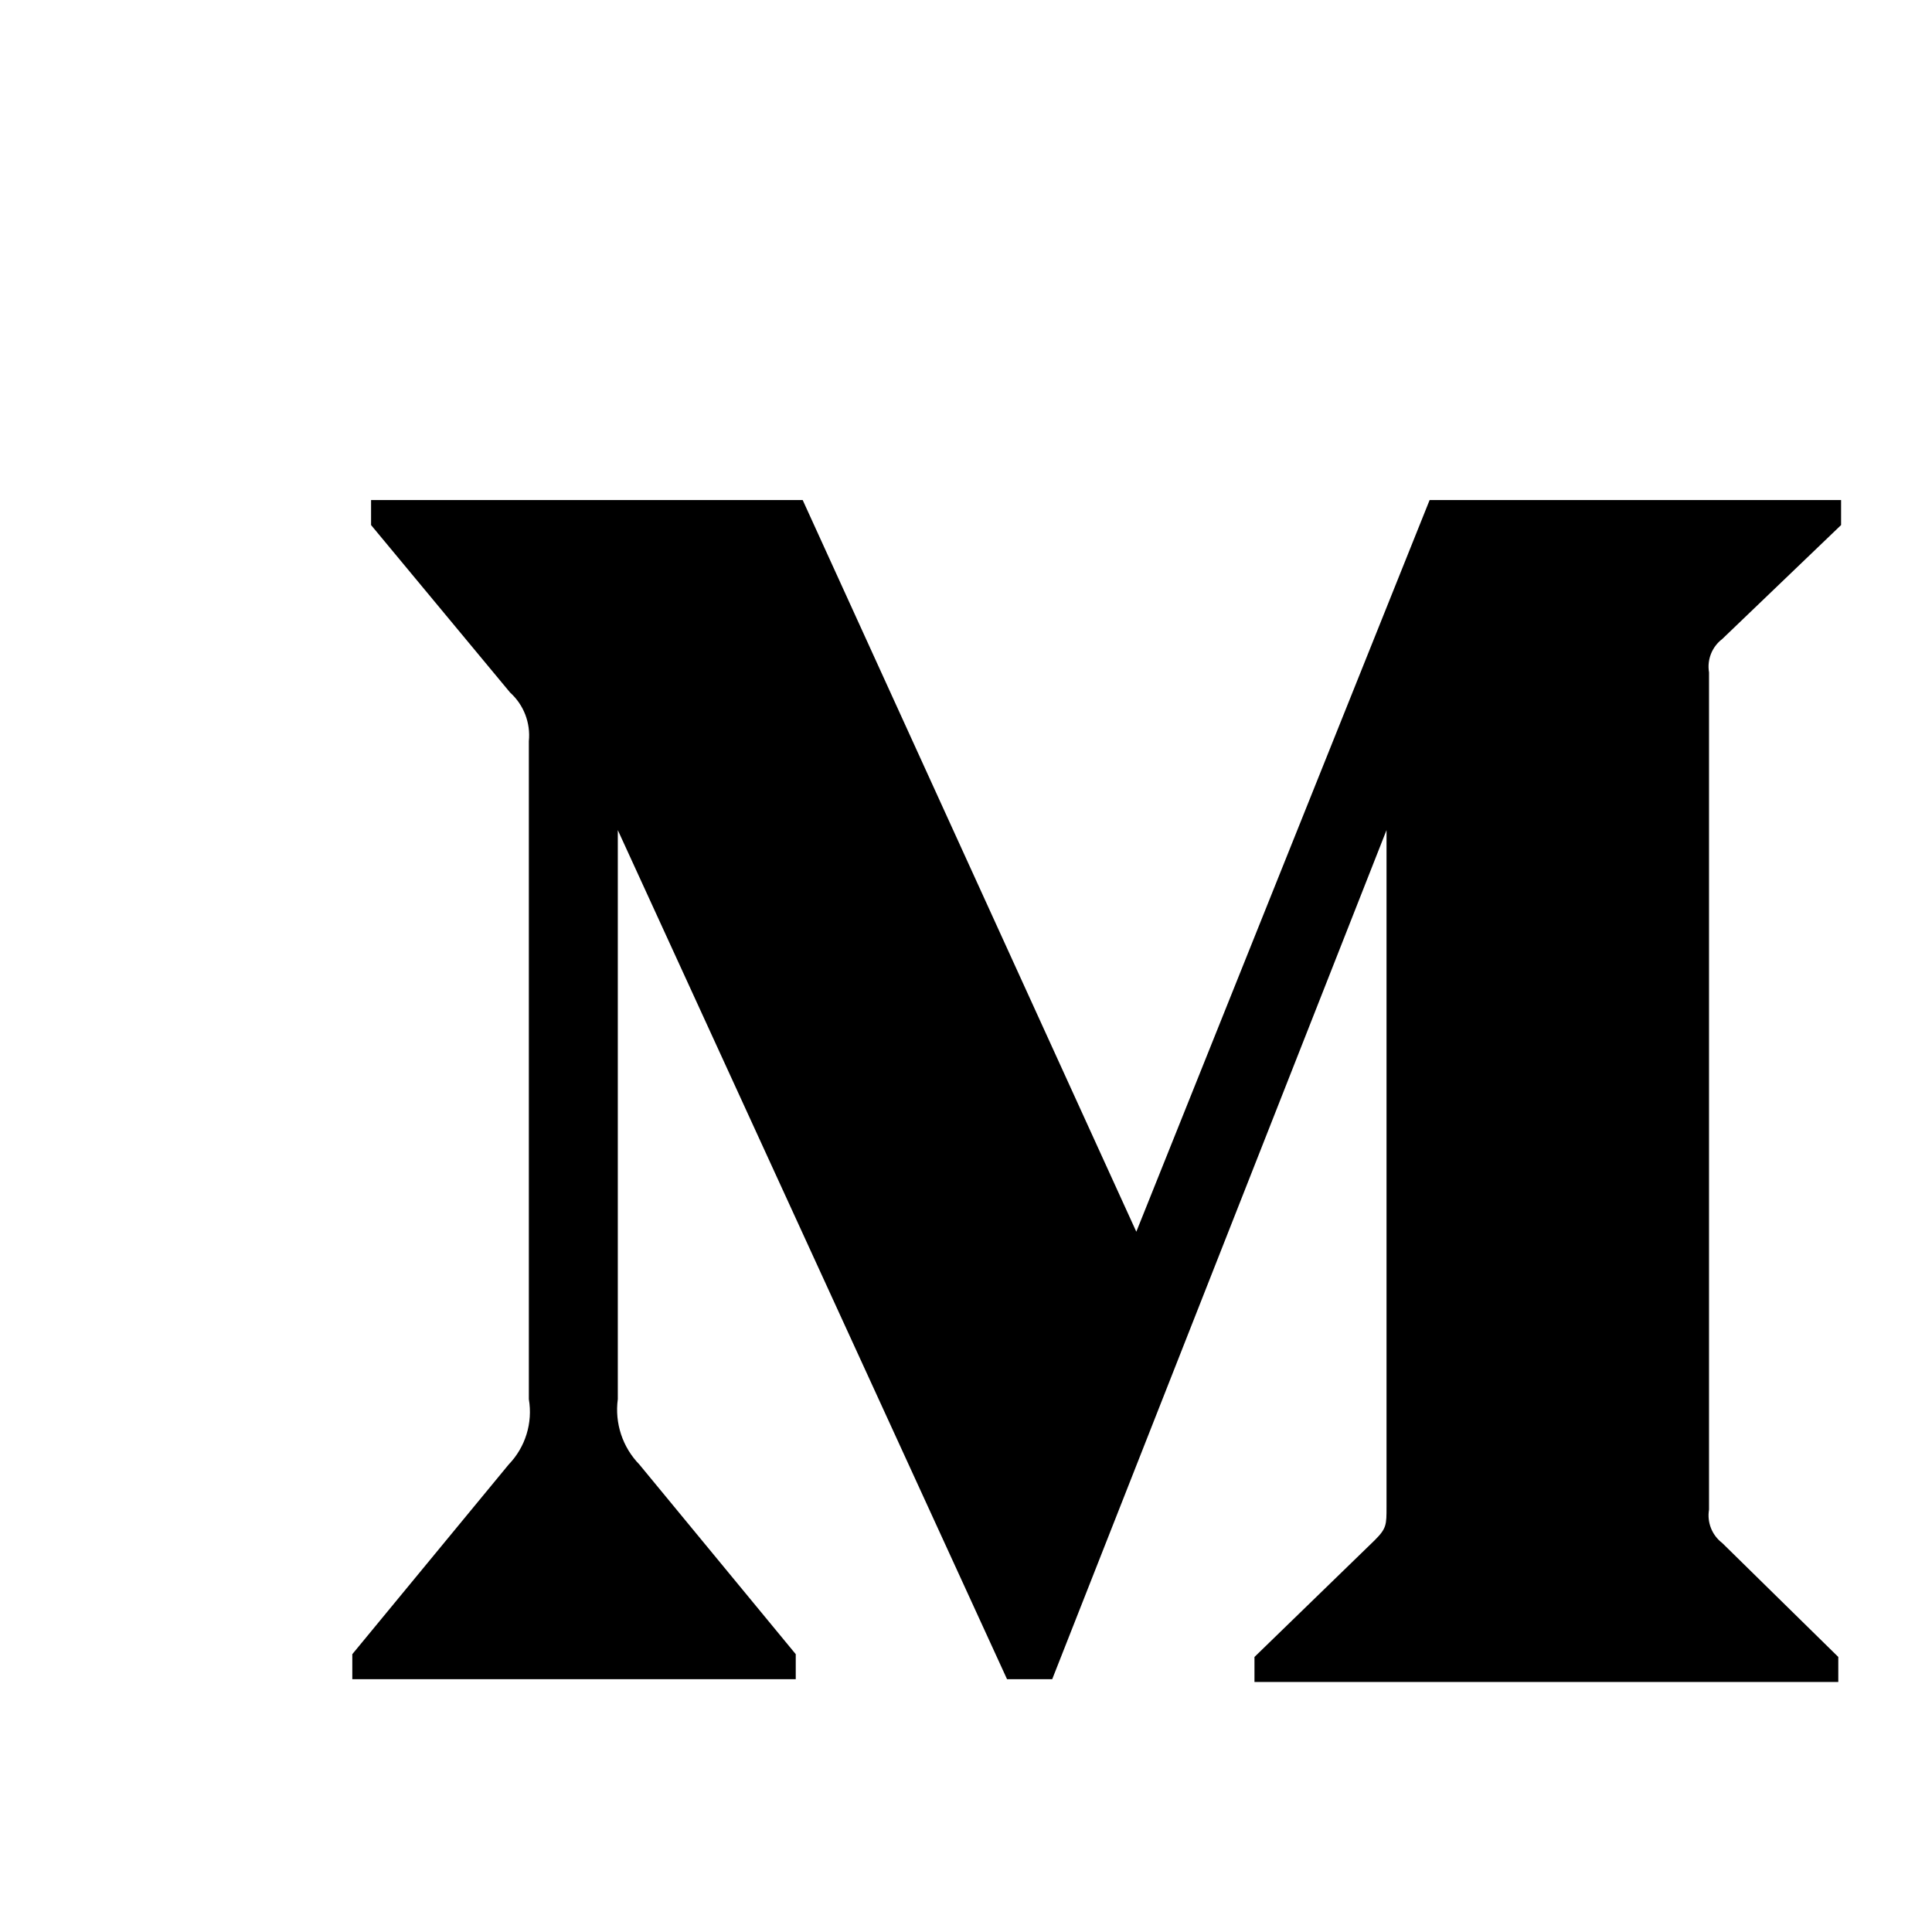
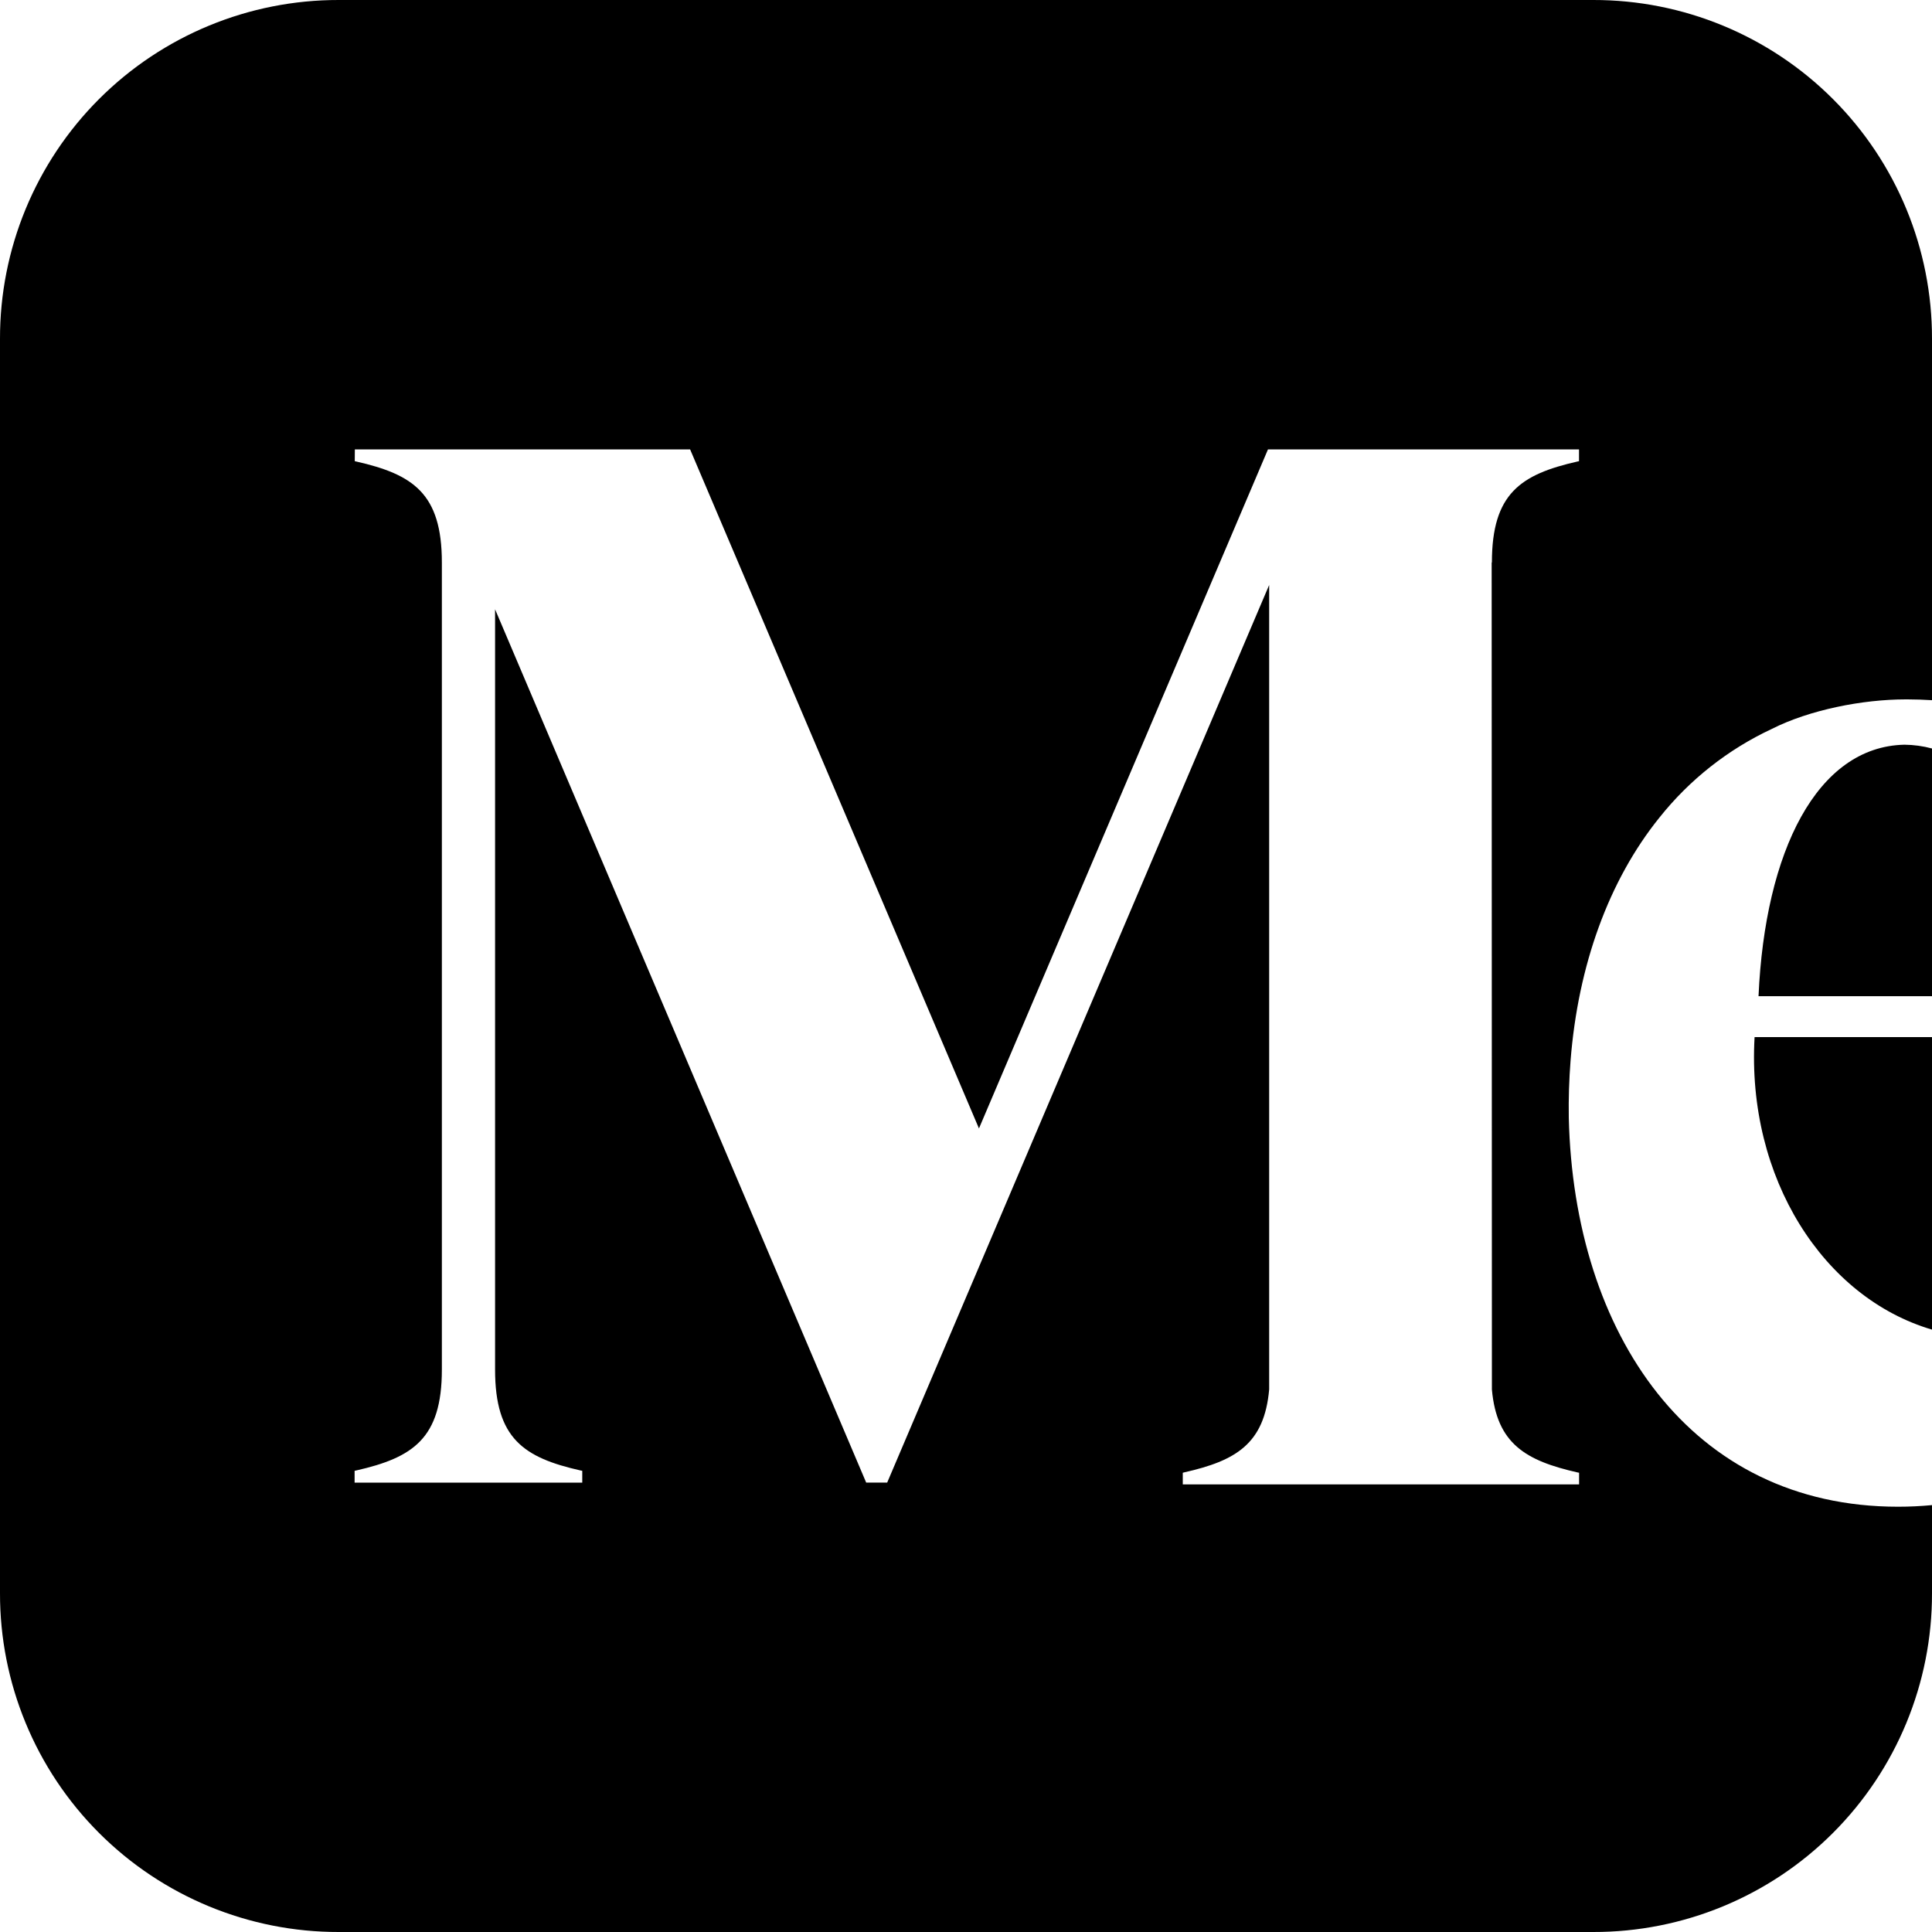
- <svg xmlns="http://www.w3.org/2000/svg" style="enable-background:new 0 0 170 170;" version="1.1" viewBox="0 0 170 170" xml:space="preserve">
-   <path d="M46.534,65.216 C46.697,63.608 46.084,62.018 44.883,60.936 L32.651,46.201 L32.651,44 L70.63,44 L99.986,108.381 L125.795,44 L162,44 L162,46.201 L151.542,56.228 C150.64,56.915 150.193,58.045 150.38,59.163 L150.38,132.837 C150.193,133.955 150.64,135.085 151.542,135.772 L161.755,145.799 L161.755,148 L110.383,148 L110.383,145.799 L120.963,135.527 C122.003,134.488 122.003,134.182 122.003,132.593 L122.003,73.042 L92.586,147.755 L88.611,147.755 L54.362,73.042 L54.362,123.116 C54.077,125.221 54.776,127.341 56.258,128.863 L70.019,145.554 L70.019,147.755 L31,147.755 L31,145.554 L44.761,128.863 C46.232,127.338 46.89,125.204 46.534,123.116 L46.534,65.216 Z" style="fill-rule:evenodd;clip-rule:evenodd;" />
+ <svg xmlns="http://www.w3.org/2000/svg" role="img" viewBox="0 0 24 24">
+   <path d="M4.21 0A4.201 4.201 0 0 0 0 4.21v15.58A4.201 4.201 0 0 0 4.21 24h15.58A4.201 4.201 0 0 0 24 19.79v-1.093c-.137.013-.278.02-.422.02-2.577 0-4.027-2.146-4.09-4.832a7.592 7.592 0 0 1 .022-.708c.093-1.186.475-2.241 1.105-3.022a3.885 3.885 0 0 1 1.395-1.1c.468-.237 1.127-.367 1.664-.367h.023c.101 0 .202.004.303.01V4.211A4.201 4.201 0 0 0 19.79 0Zm.198 5.583h4.165l3.588 8.435 3.59-8.435h3.864v.146l-.019.004c-.705.16-1.063.397-1.063 1.254h-.003l.003 10.274c.06.676.424.885 1.063 1.03l.02.004v.145h-4.923v-.145l.019-.005c.639-.144.994-.353 1.054-1.03V7.267l-4.745 11.15h-.261L6.15 7.569v9.445c0 .857.358 1.094 1.063 1.253l.02.004v.147H4.405v-.147l.019-.004c.705-.16 1.065-.397 1.065-1.253V6.987c0-.857-.358-1.094-1.064-1.254l-.018-.004zm19.25 3.668c-1.086.023-1.733 1.323-1.813 3.124H24V9.298a1.378 1.378 0 0 0-.342-.047Zm-1.862 3.632c-.1 1.756.86 3.239 2.204 3.634v-3.634z" />
</svg>
